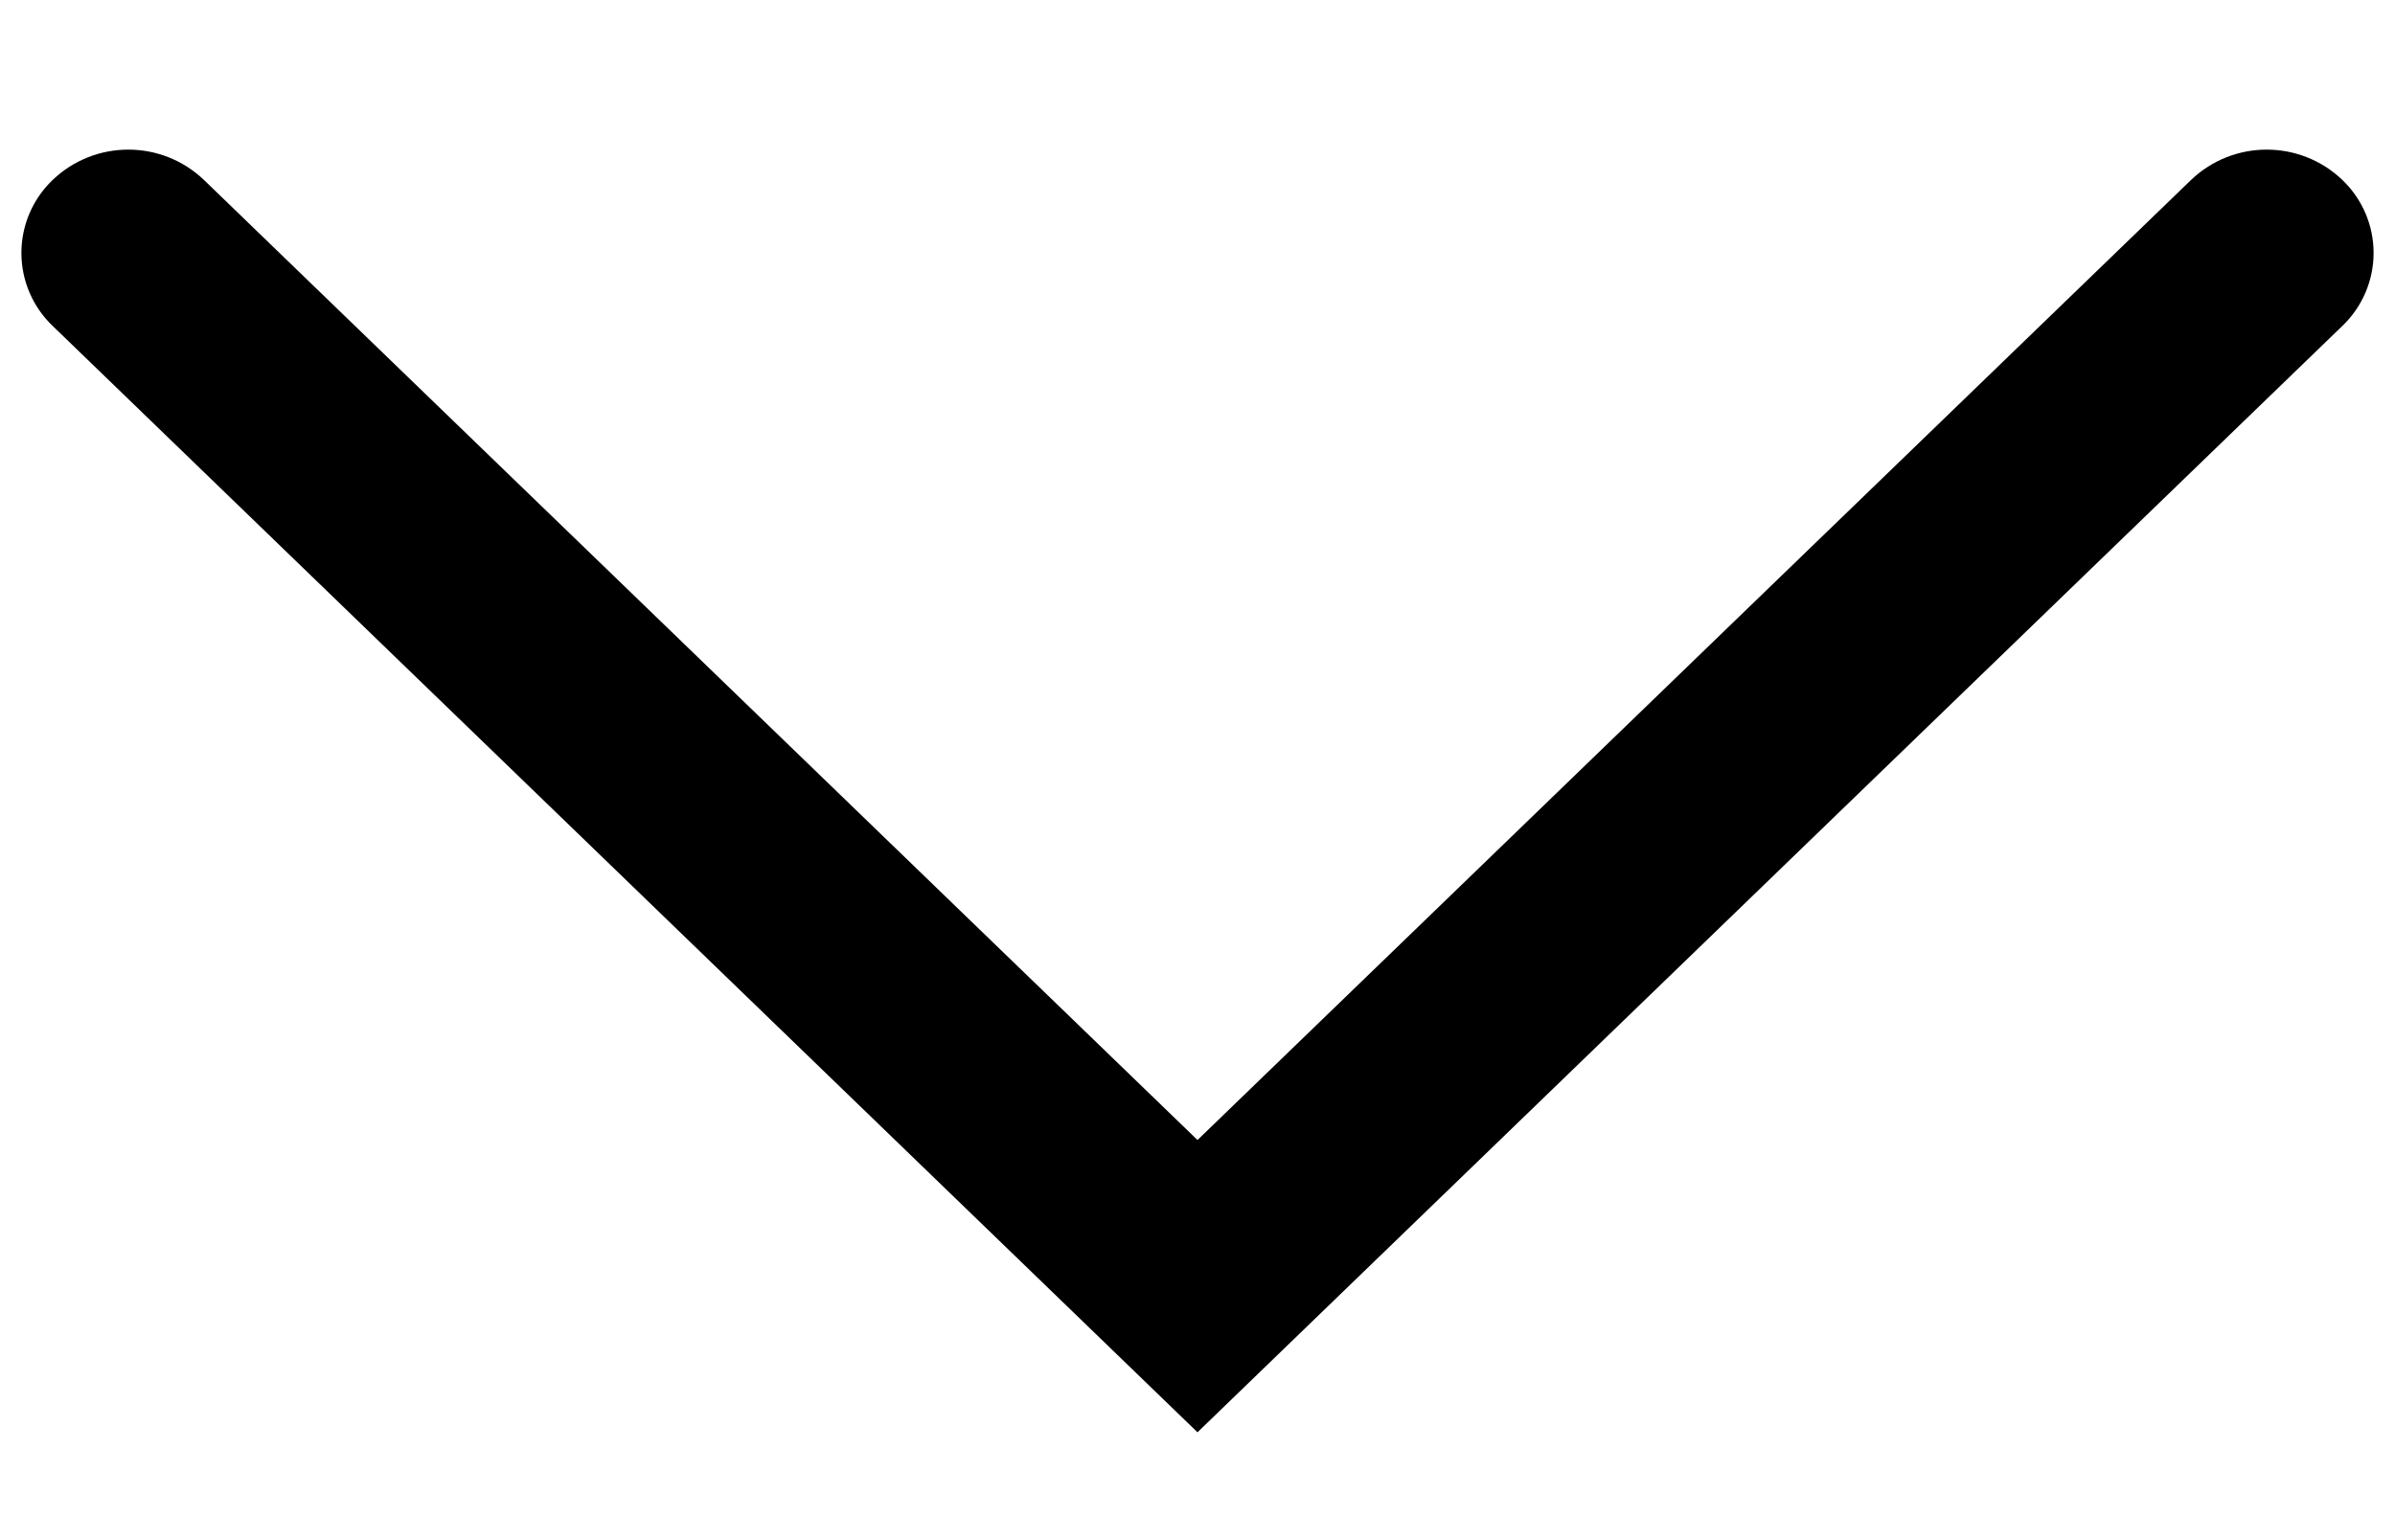
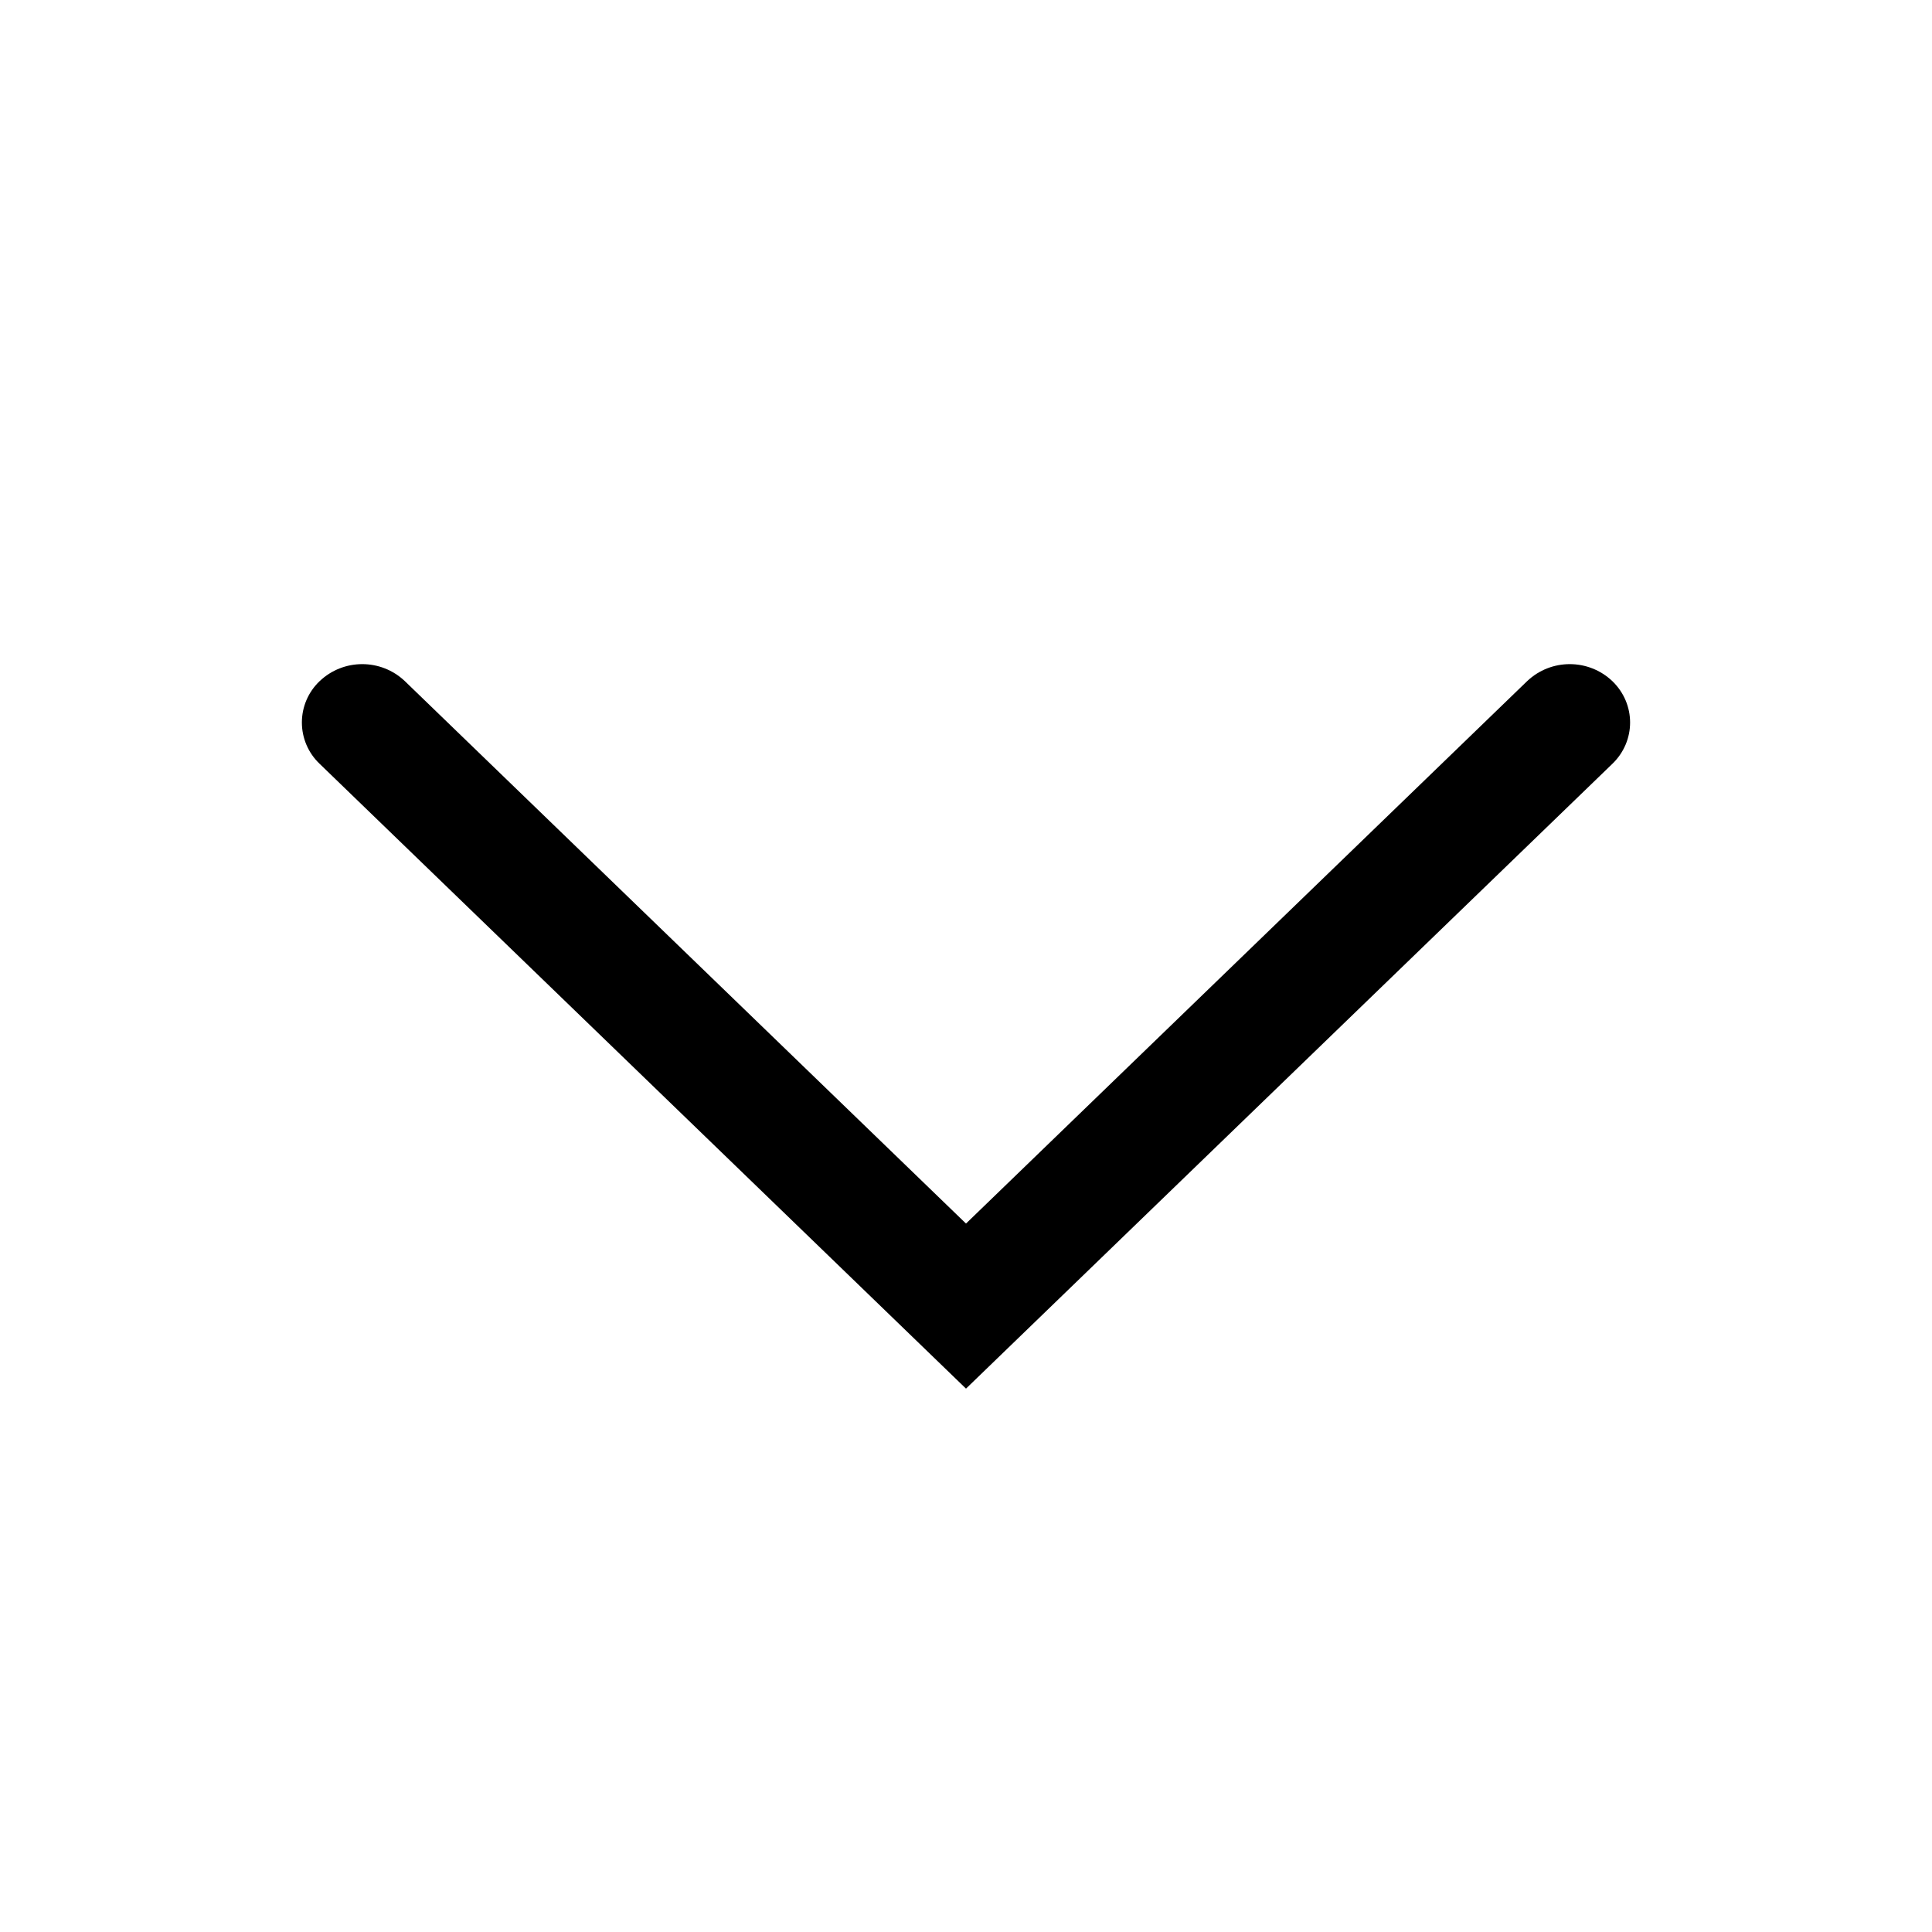
- <svg xmlns="http://www.w3.org/2000/svg" xmlns:xlink="http://www.w3.org/1999/xlink" width="14" height="9">
+ <svg xmlns="http://www.w3.org/2000/svg" xmlns:xlink="http://www.w3.org/1999/xlink" width="32" height="32">
  <defs>
-     <path d="M10 12.666l5.808-5.614a.64.64 0 01.884 0 .59.59 0 010 .854L10 14.375 3.308 7.906a.59.59 0 010-.854.64.64 0 01.884 0L10 12.666z" id="a" />
+     <path d="M16 20.266l9.293-8.983a1.025 1.025 0 011.414 0c.39.378.39.99 0 1.367L16 23 5.293 12.65a.944.944 0 010-1.367 1.025 1.025 0 011.414 0L16 20.266z" id="a" />
  </defs>
-   <use xlink:href="#a" transform="translate(-3 -6)" />
+   <use xlink:href="#a" fill-rule="evenodd" />
</svg>
